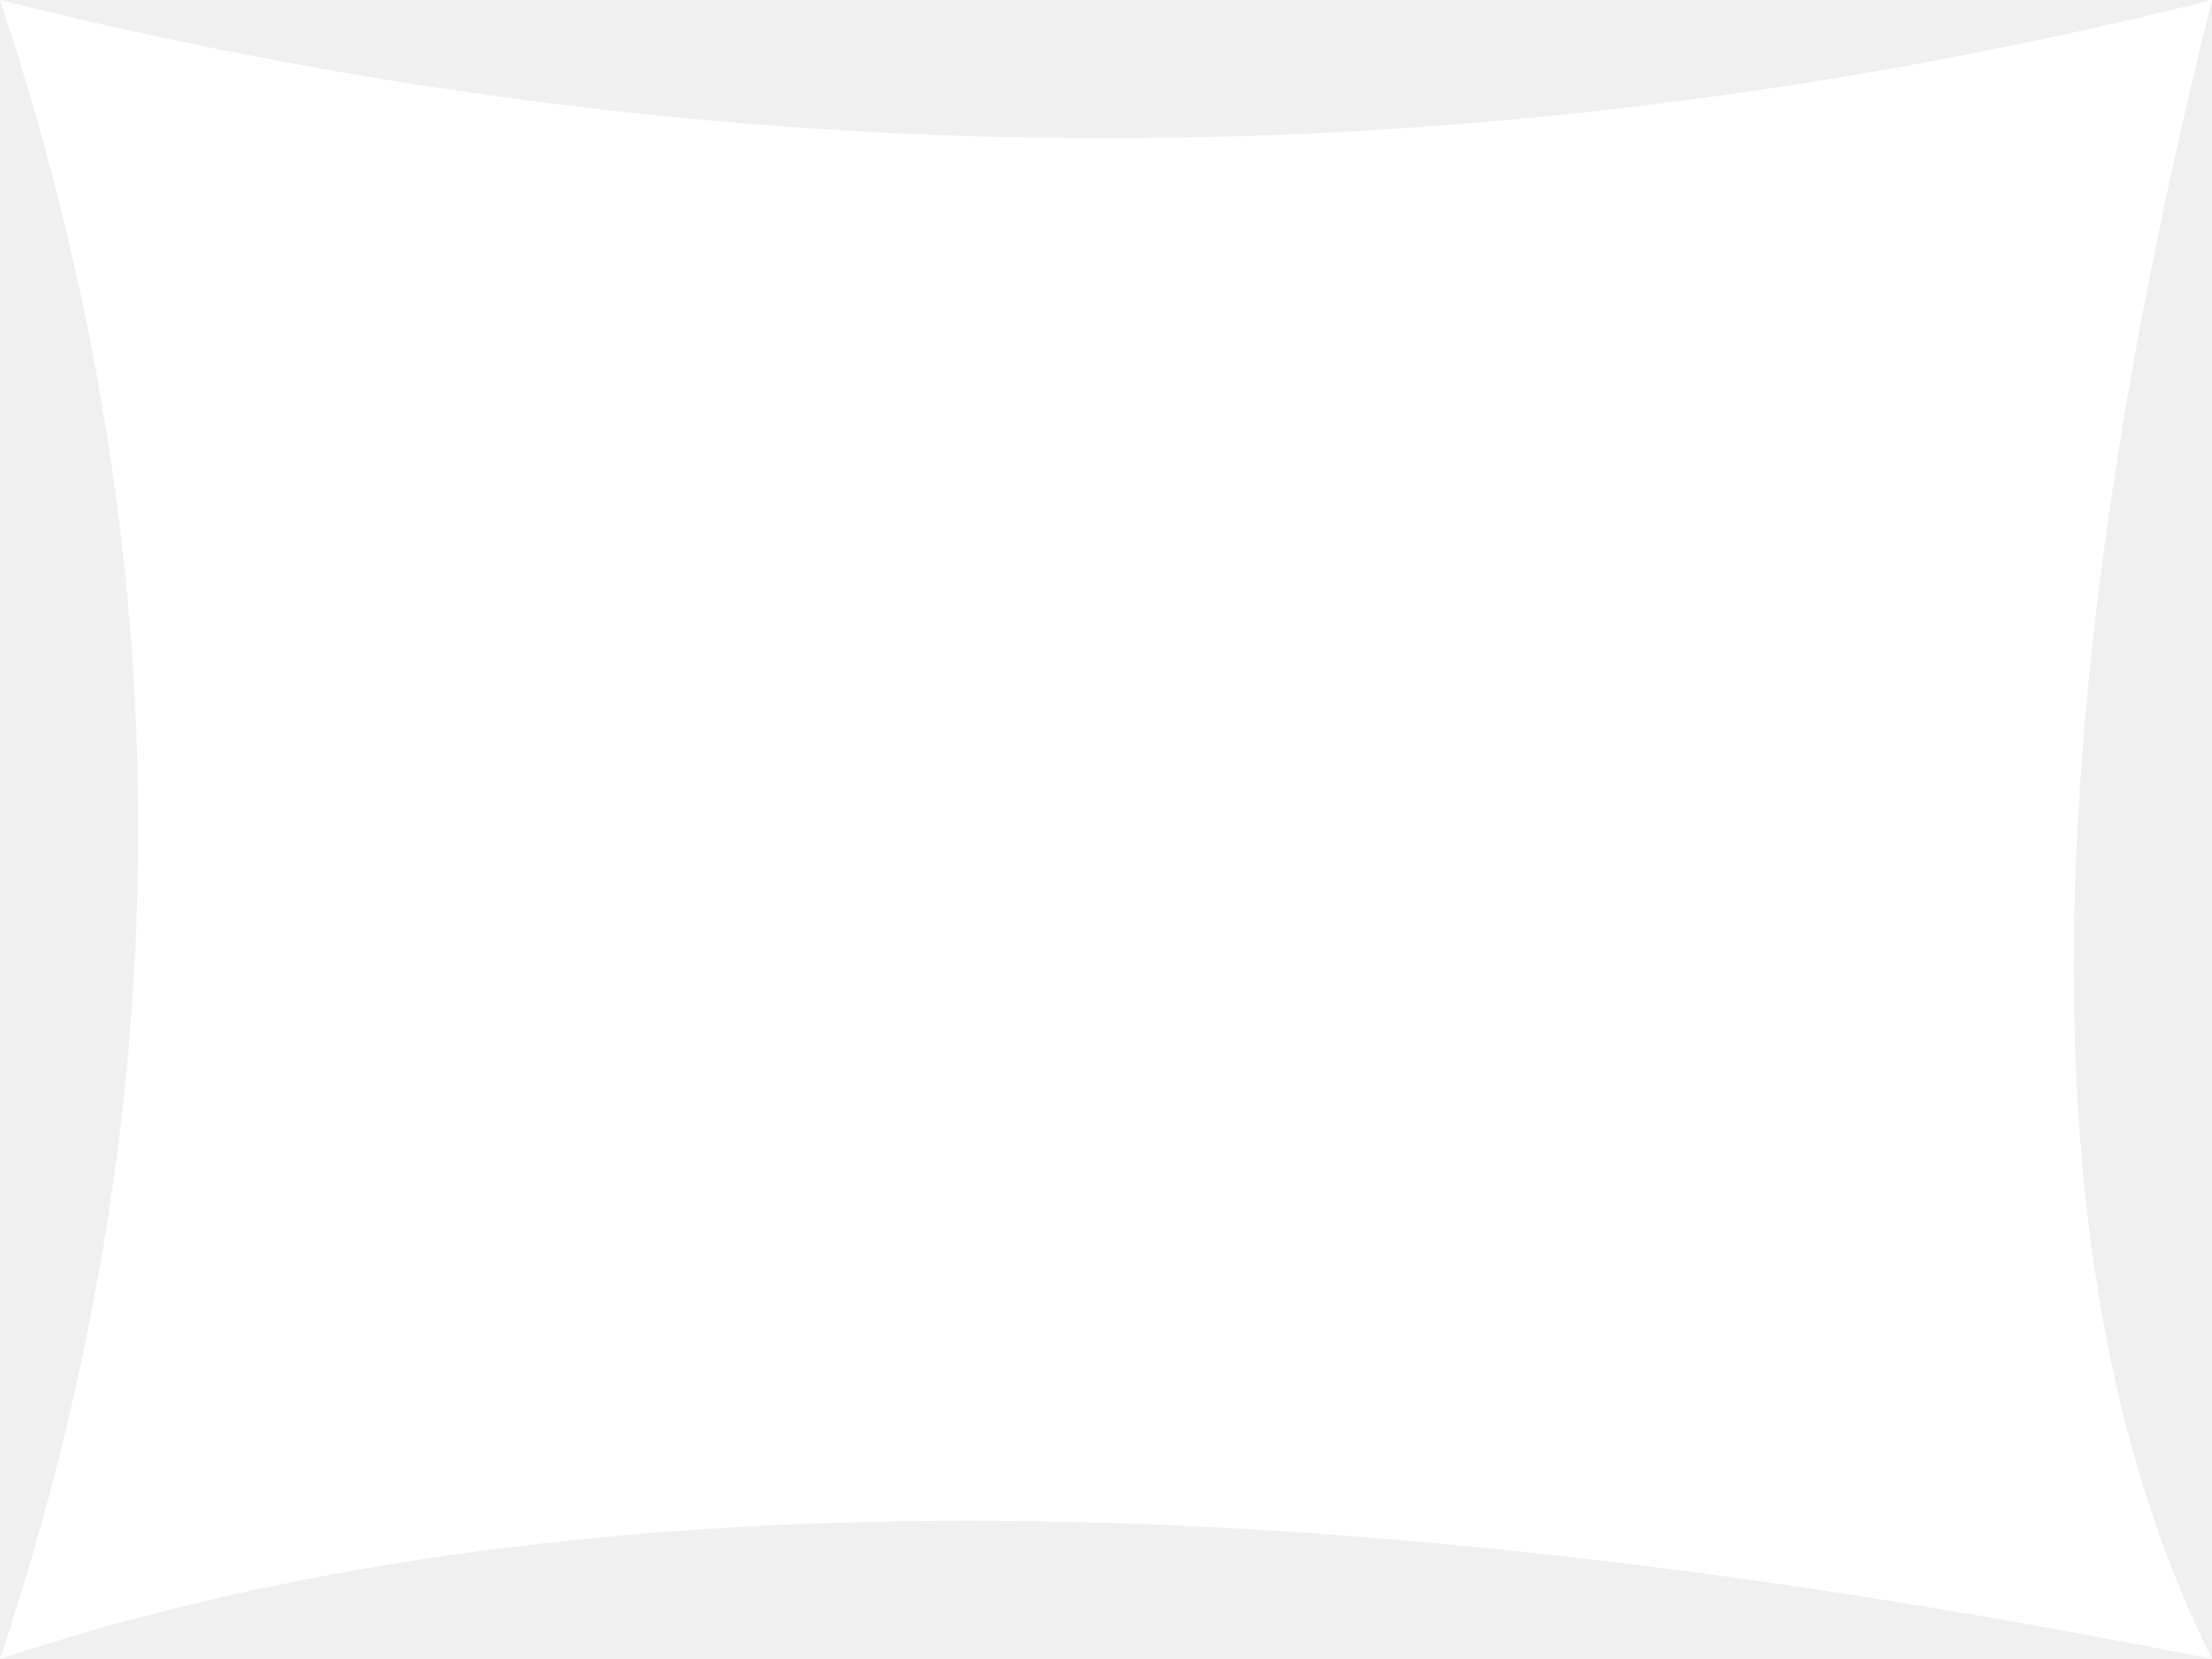
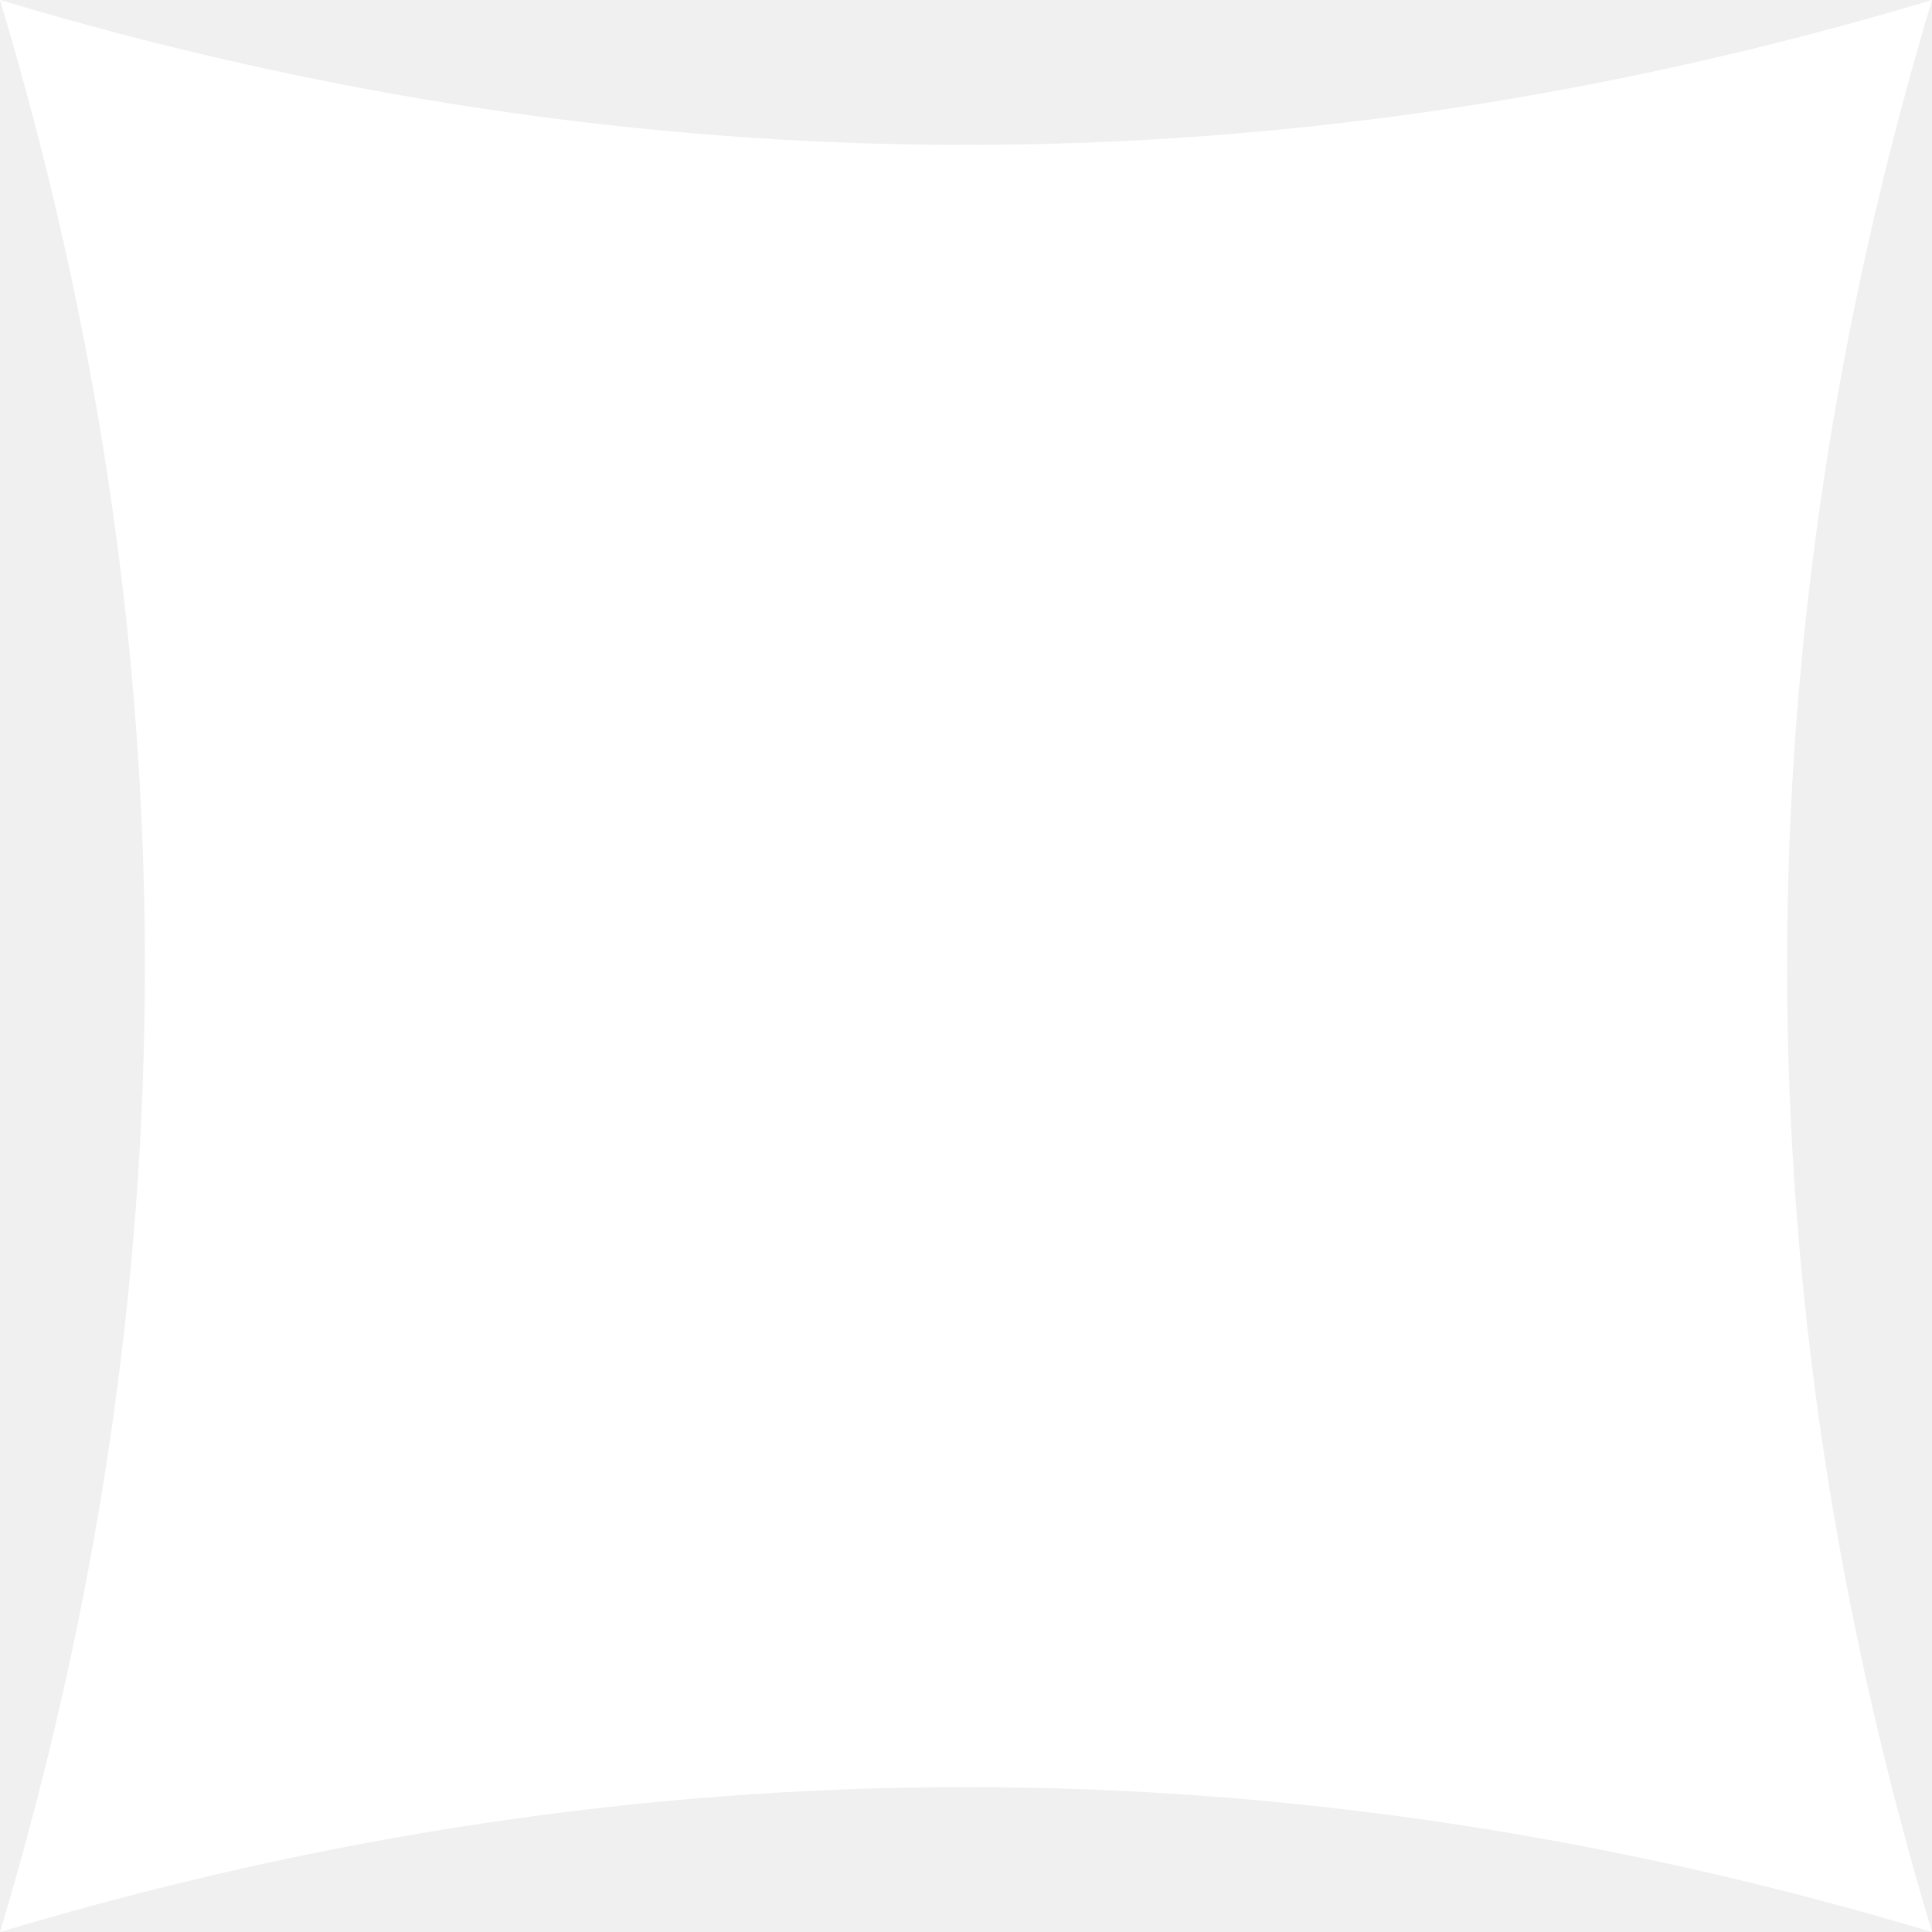
- <svg xmlns="http://www.w3.org/2000/svg" width="100%" height="100%" viewBox="0 0 400 300">
-   <path d="     M0 0     Q50 150 0 300     Q150 250 400 300     Q350 200 400 0     Q200 50 0 0     Z " fill="white" />
+ <svg xmlns="http://www.w3.org/2000/svg" width="100%" height="100%" viewBox="0 0 100 100">
+   <path d="     M0 0     Q15 50 0 100     Q50 85 100 100     Q85 50 100 0     Q50 15 0 0     Z " fill="white" />
</svg>
